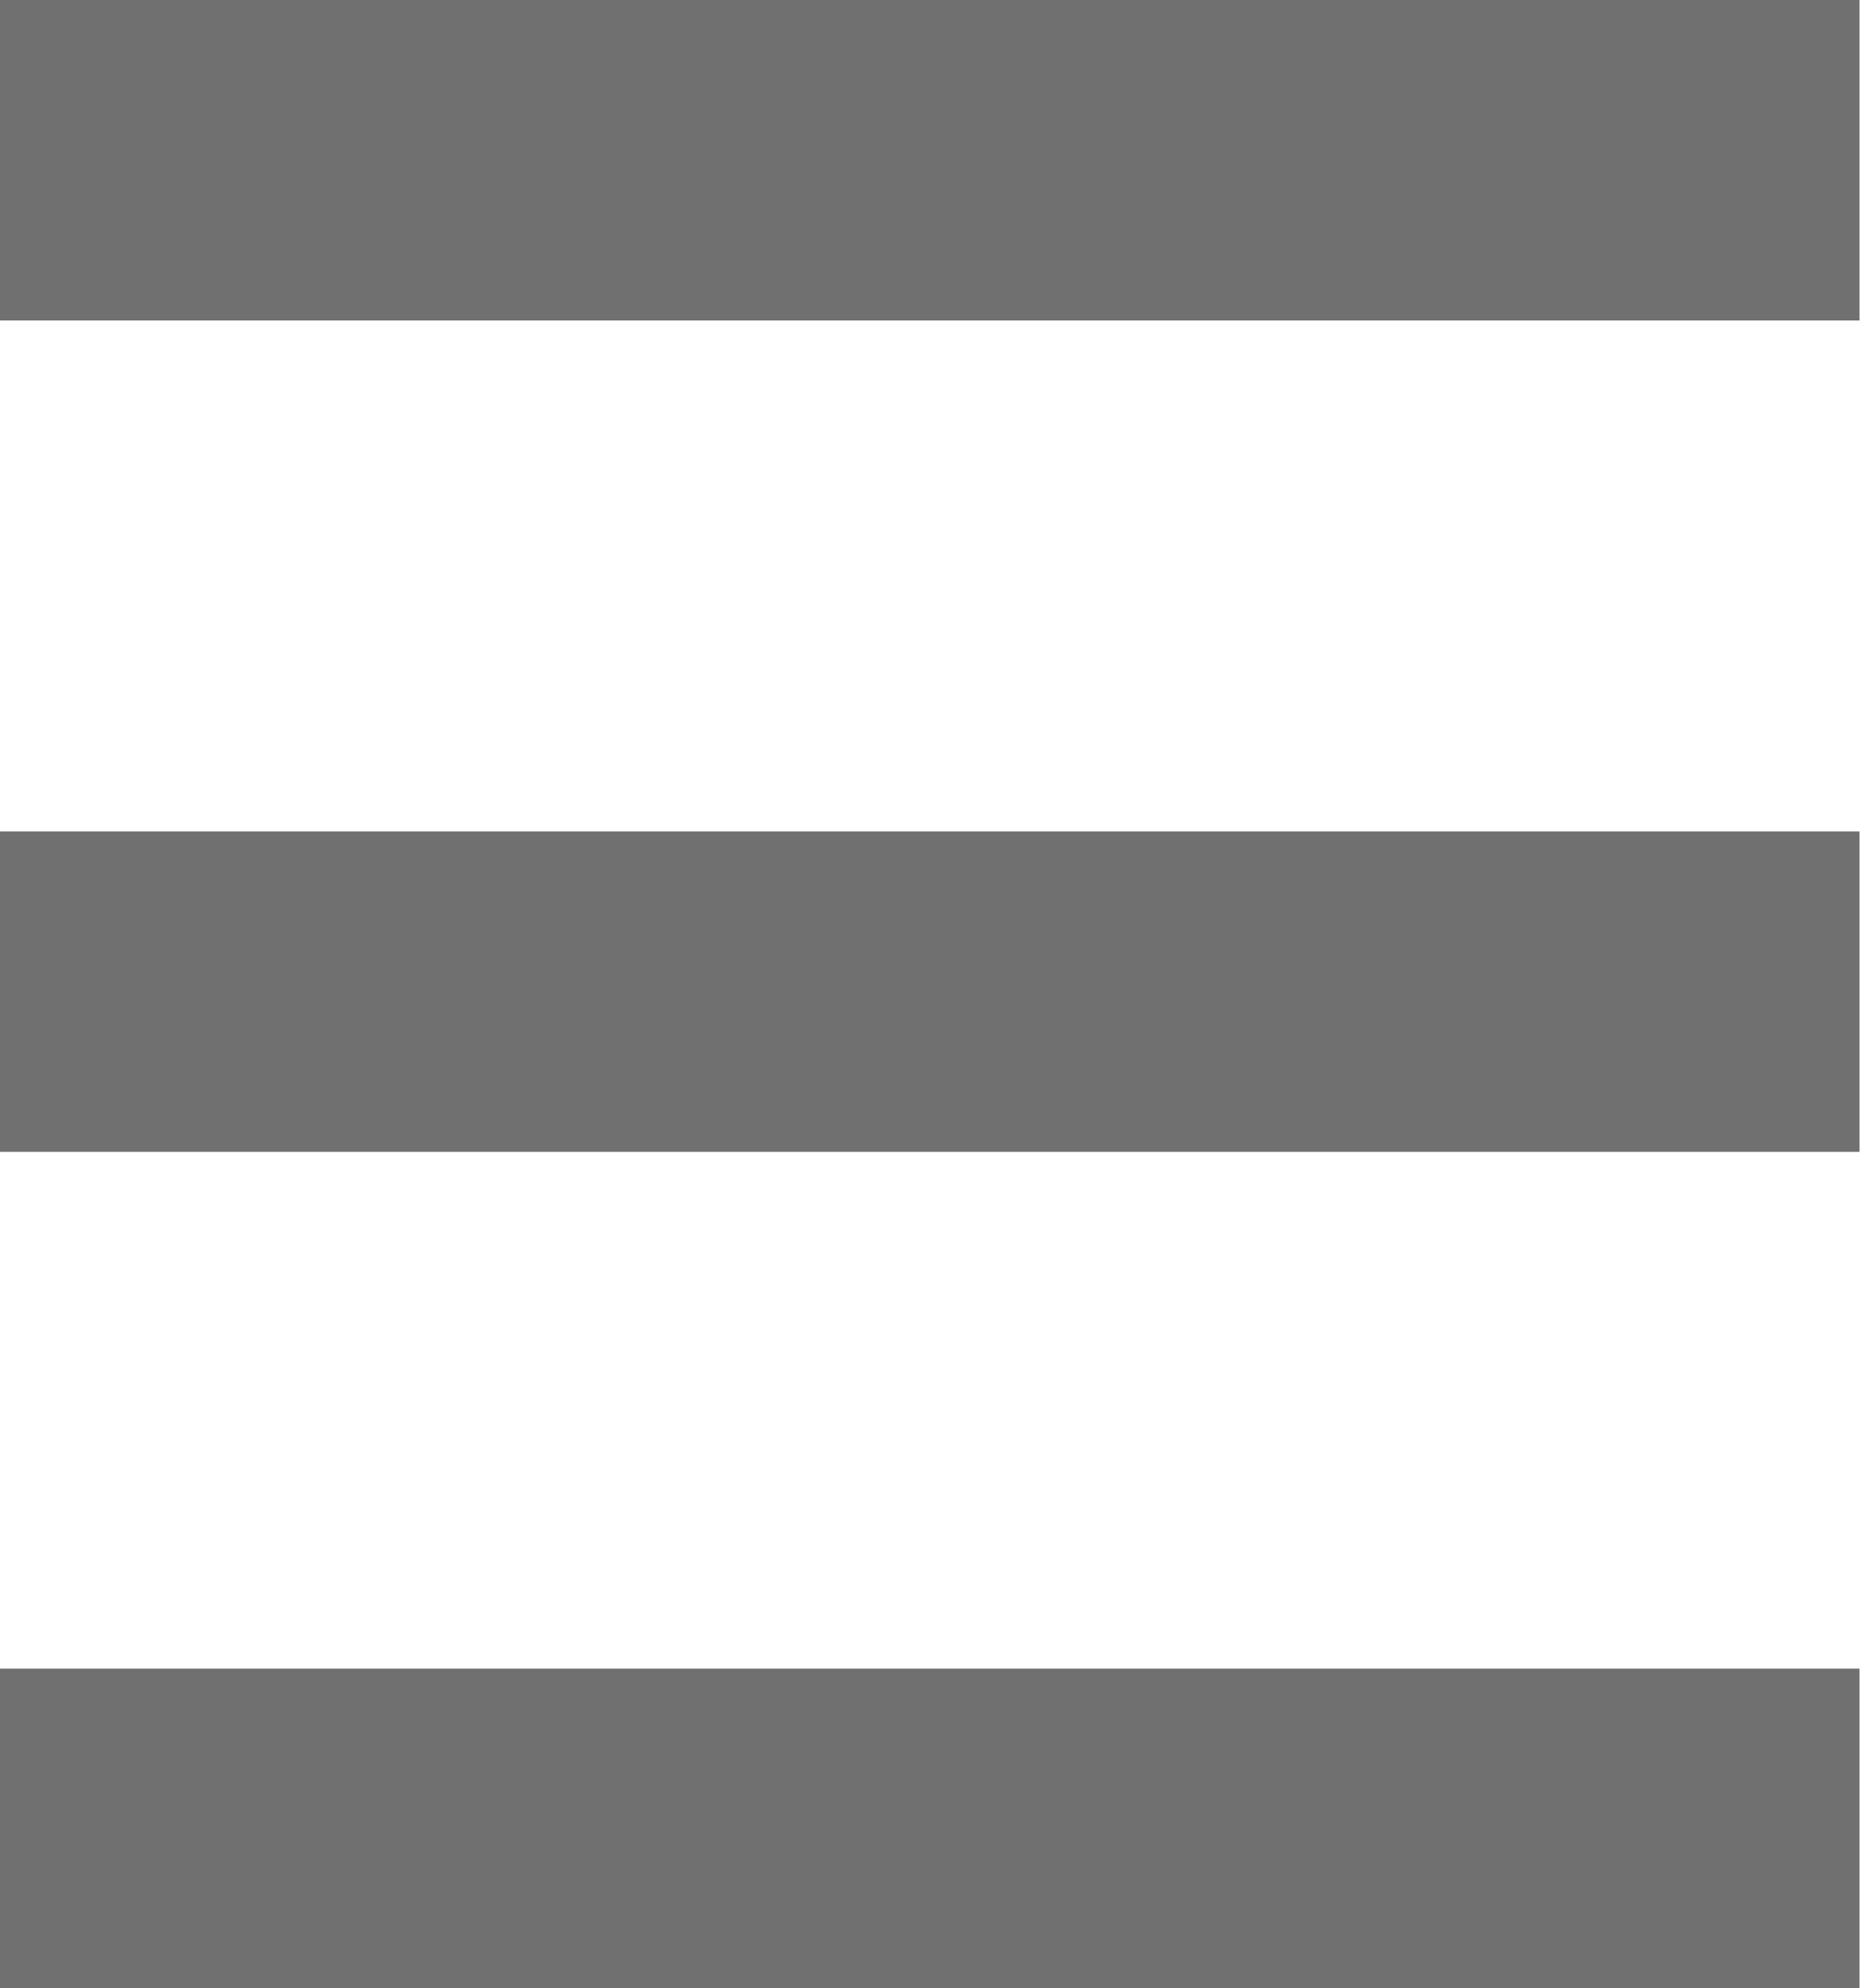
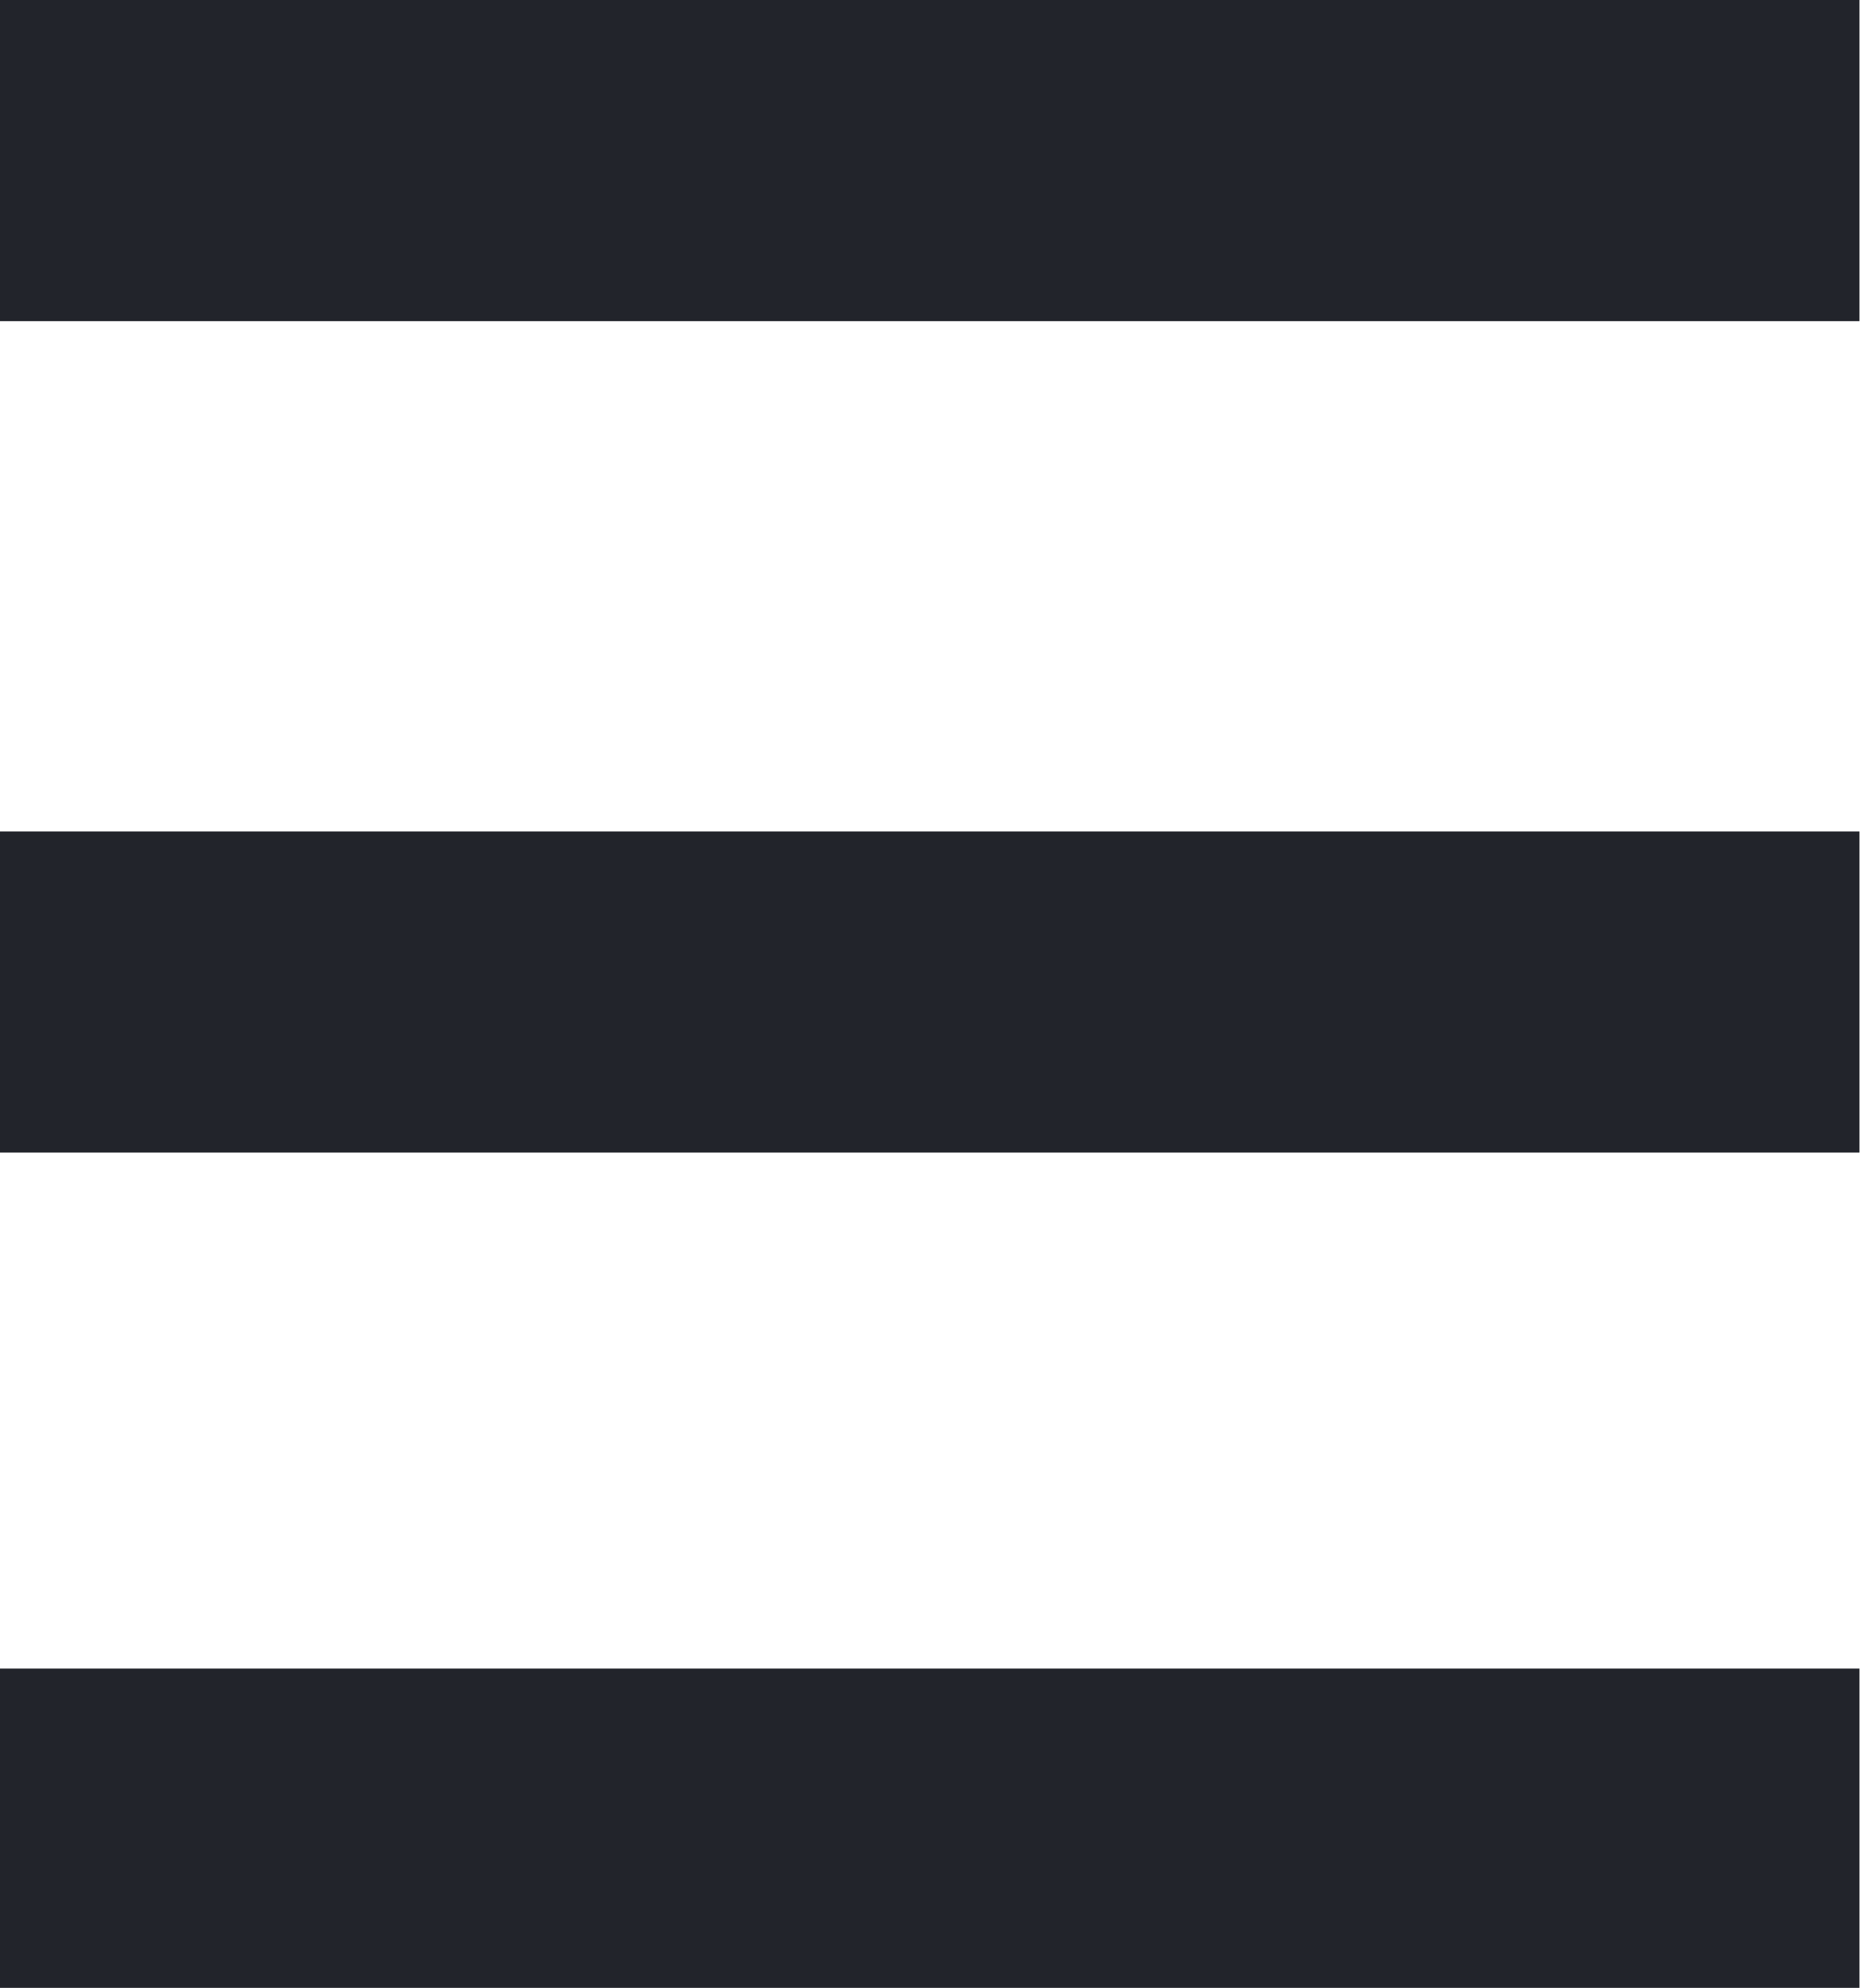
- <svg xmlns="http://www.w3.org/2000/svg" width="10.259" height="10.968" viewBox="0 0 10.259 10.968">
-   <defs>
-     <style>.a{fill:#707070;}</style>
-   </defs>
-   <path class="a" d="M5.146-.859H-5.113V-2.621H5.146Zm0-9.2H-5.113v-1.772H5.146Zm0,4.587H-5.113V-7.24H5.146Z" transform="translate(5.113 11.827)" />
+ <svg xmlns="http://www.w3.org/2000/svg" width="14" height="14.968" viewBox="0 0 14 14.968">
+   <path d="M8.887,3.14h-14V.736h14Zm0-12.549h-14v-2.419h14Zm0,6.26h-14V-5.567h14Z" transform="translate(5.113 11.827)" fill="#22242b" />
</svg>
